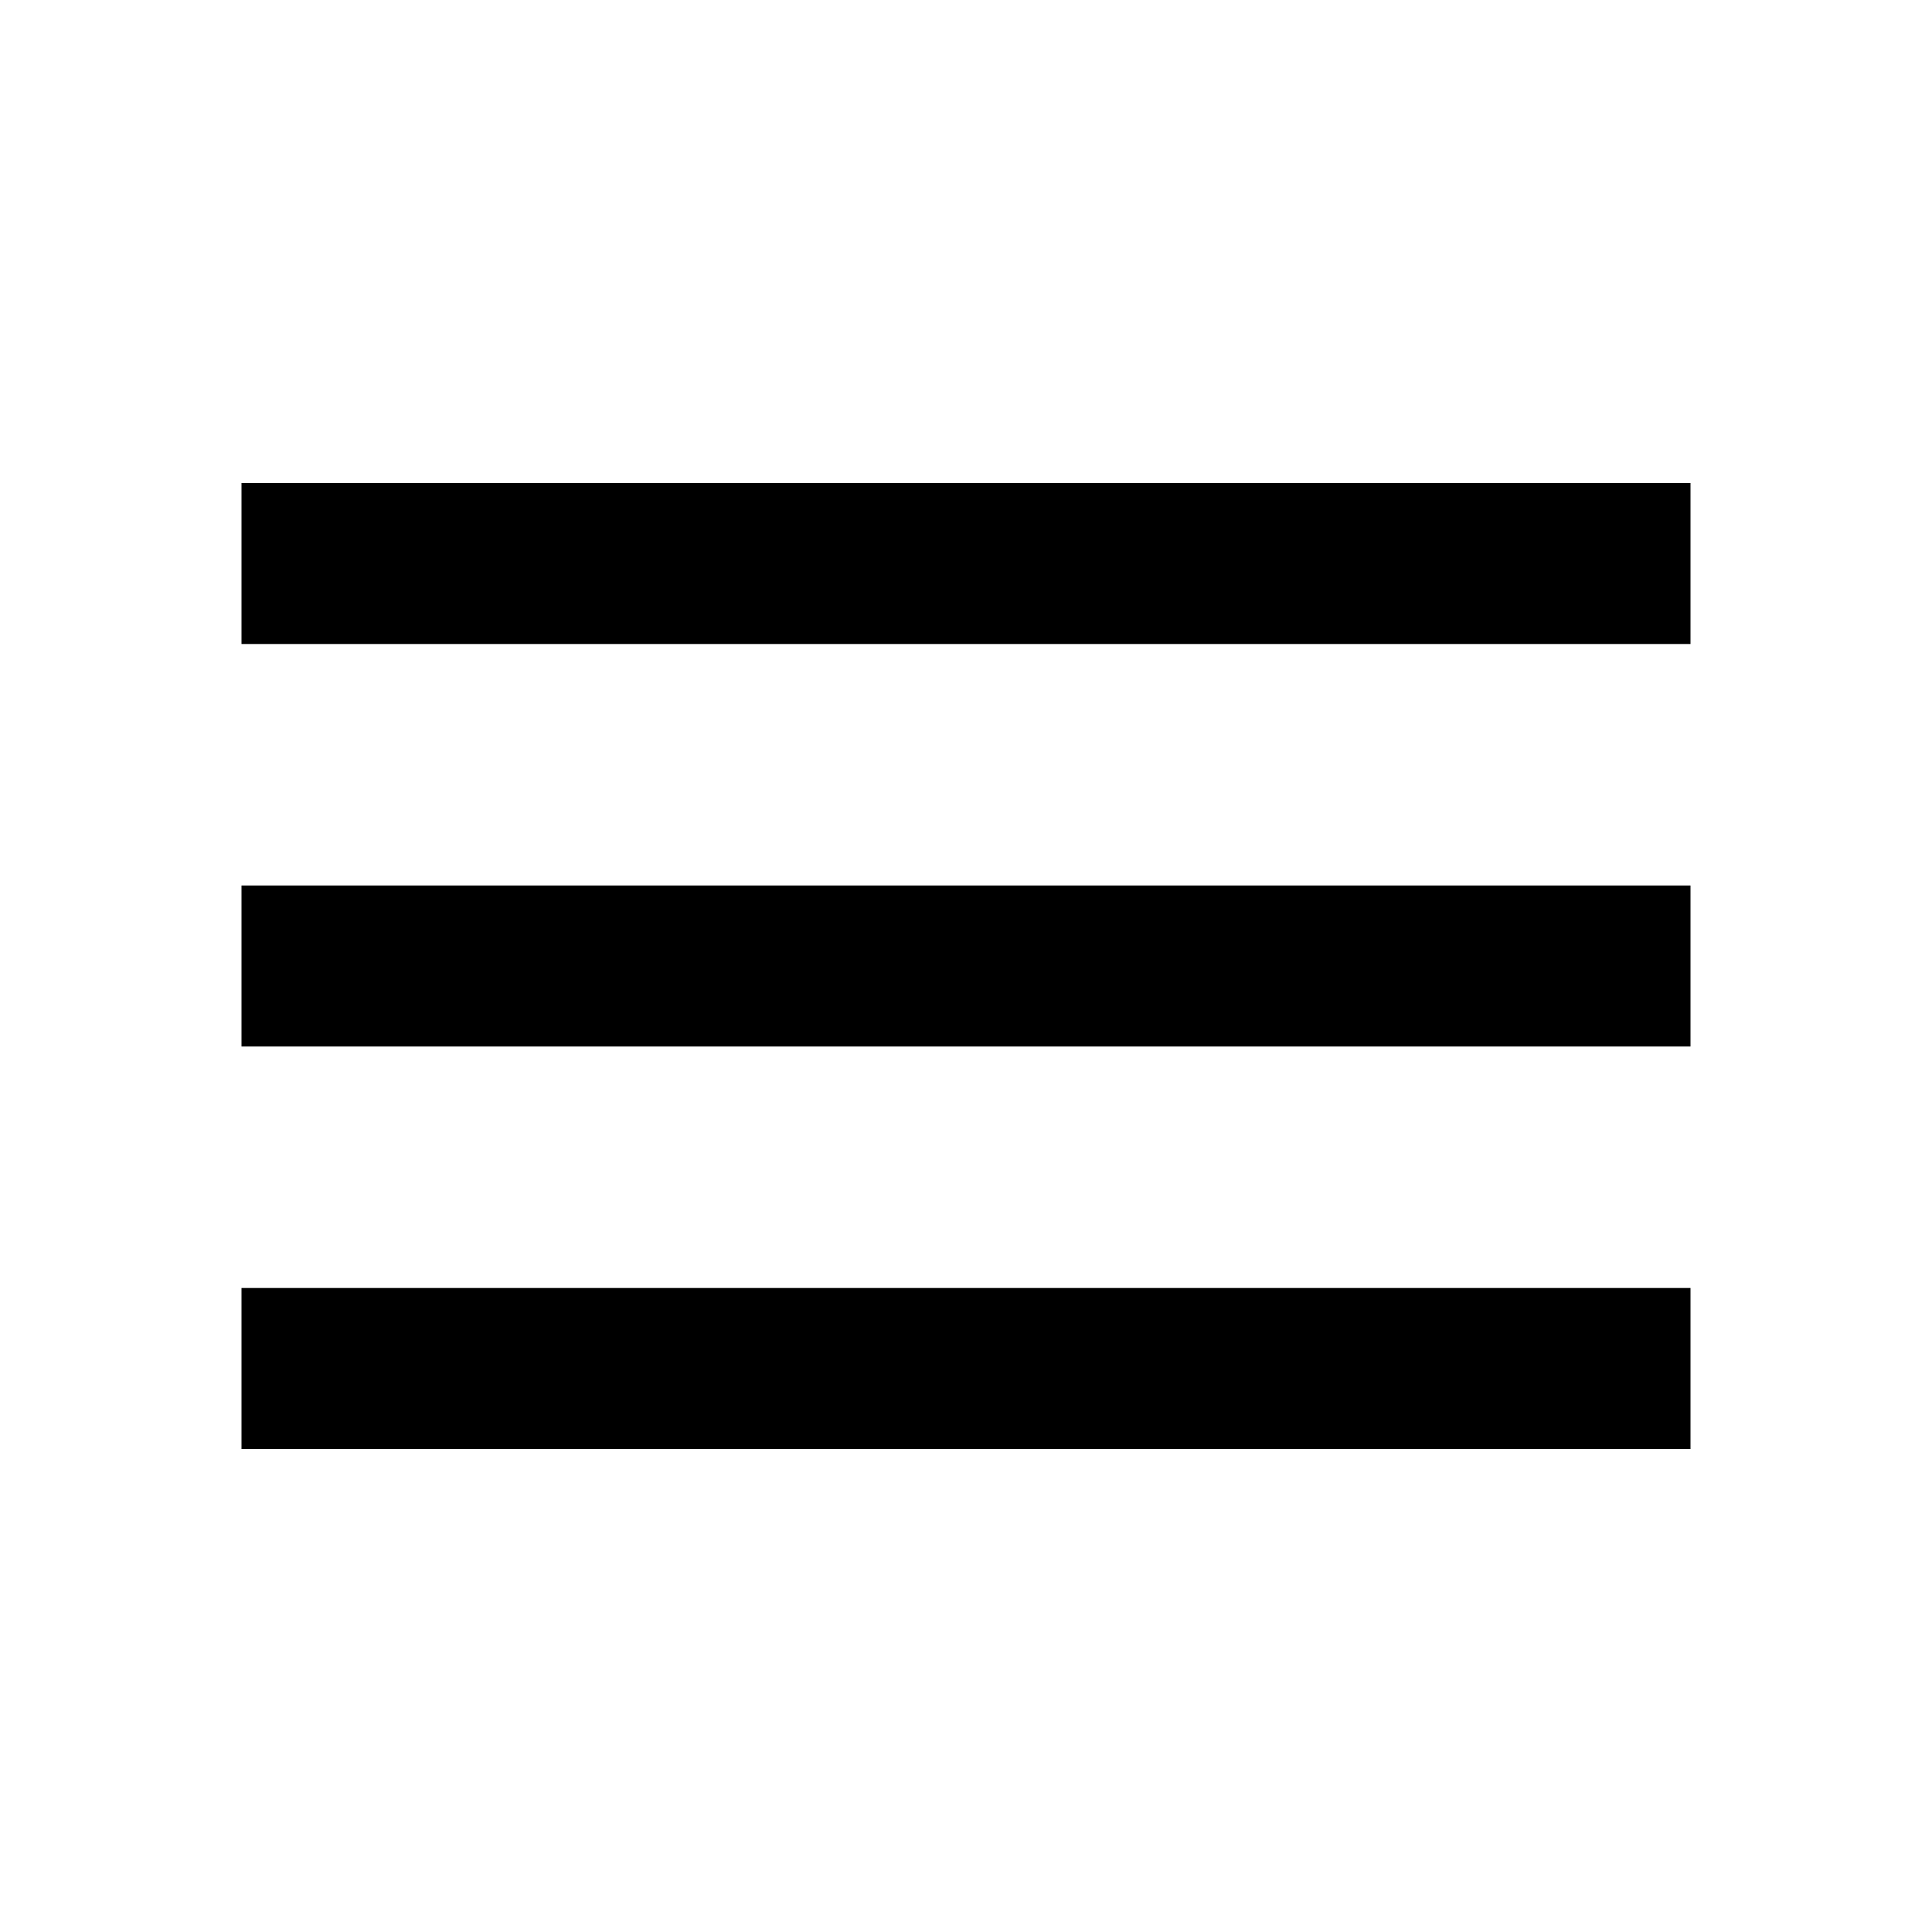
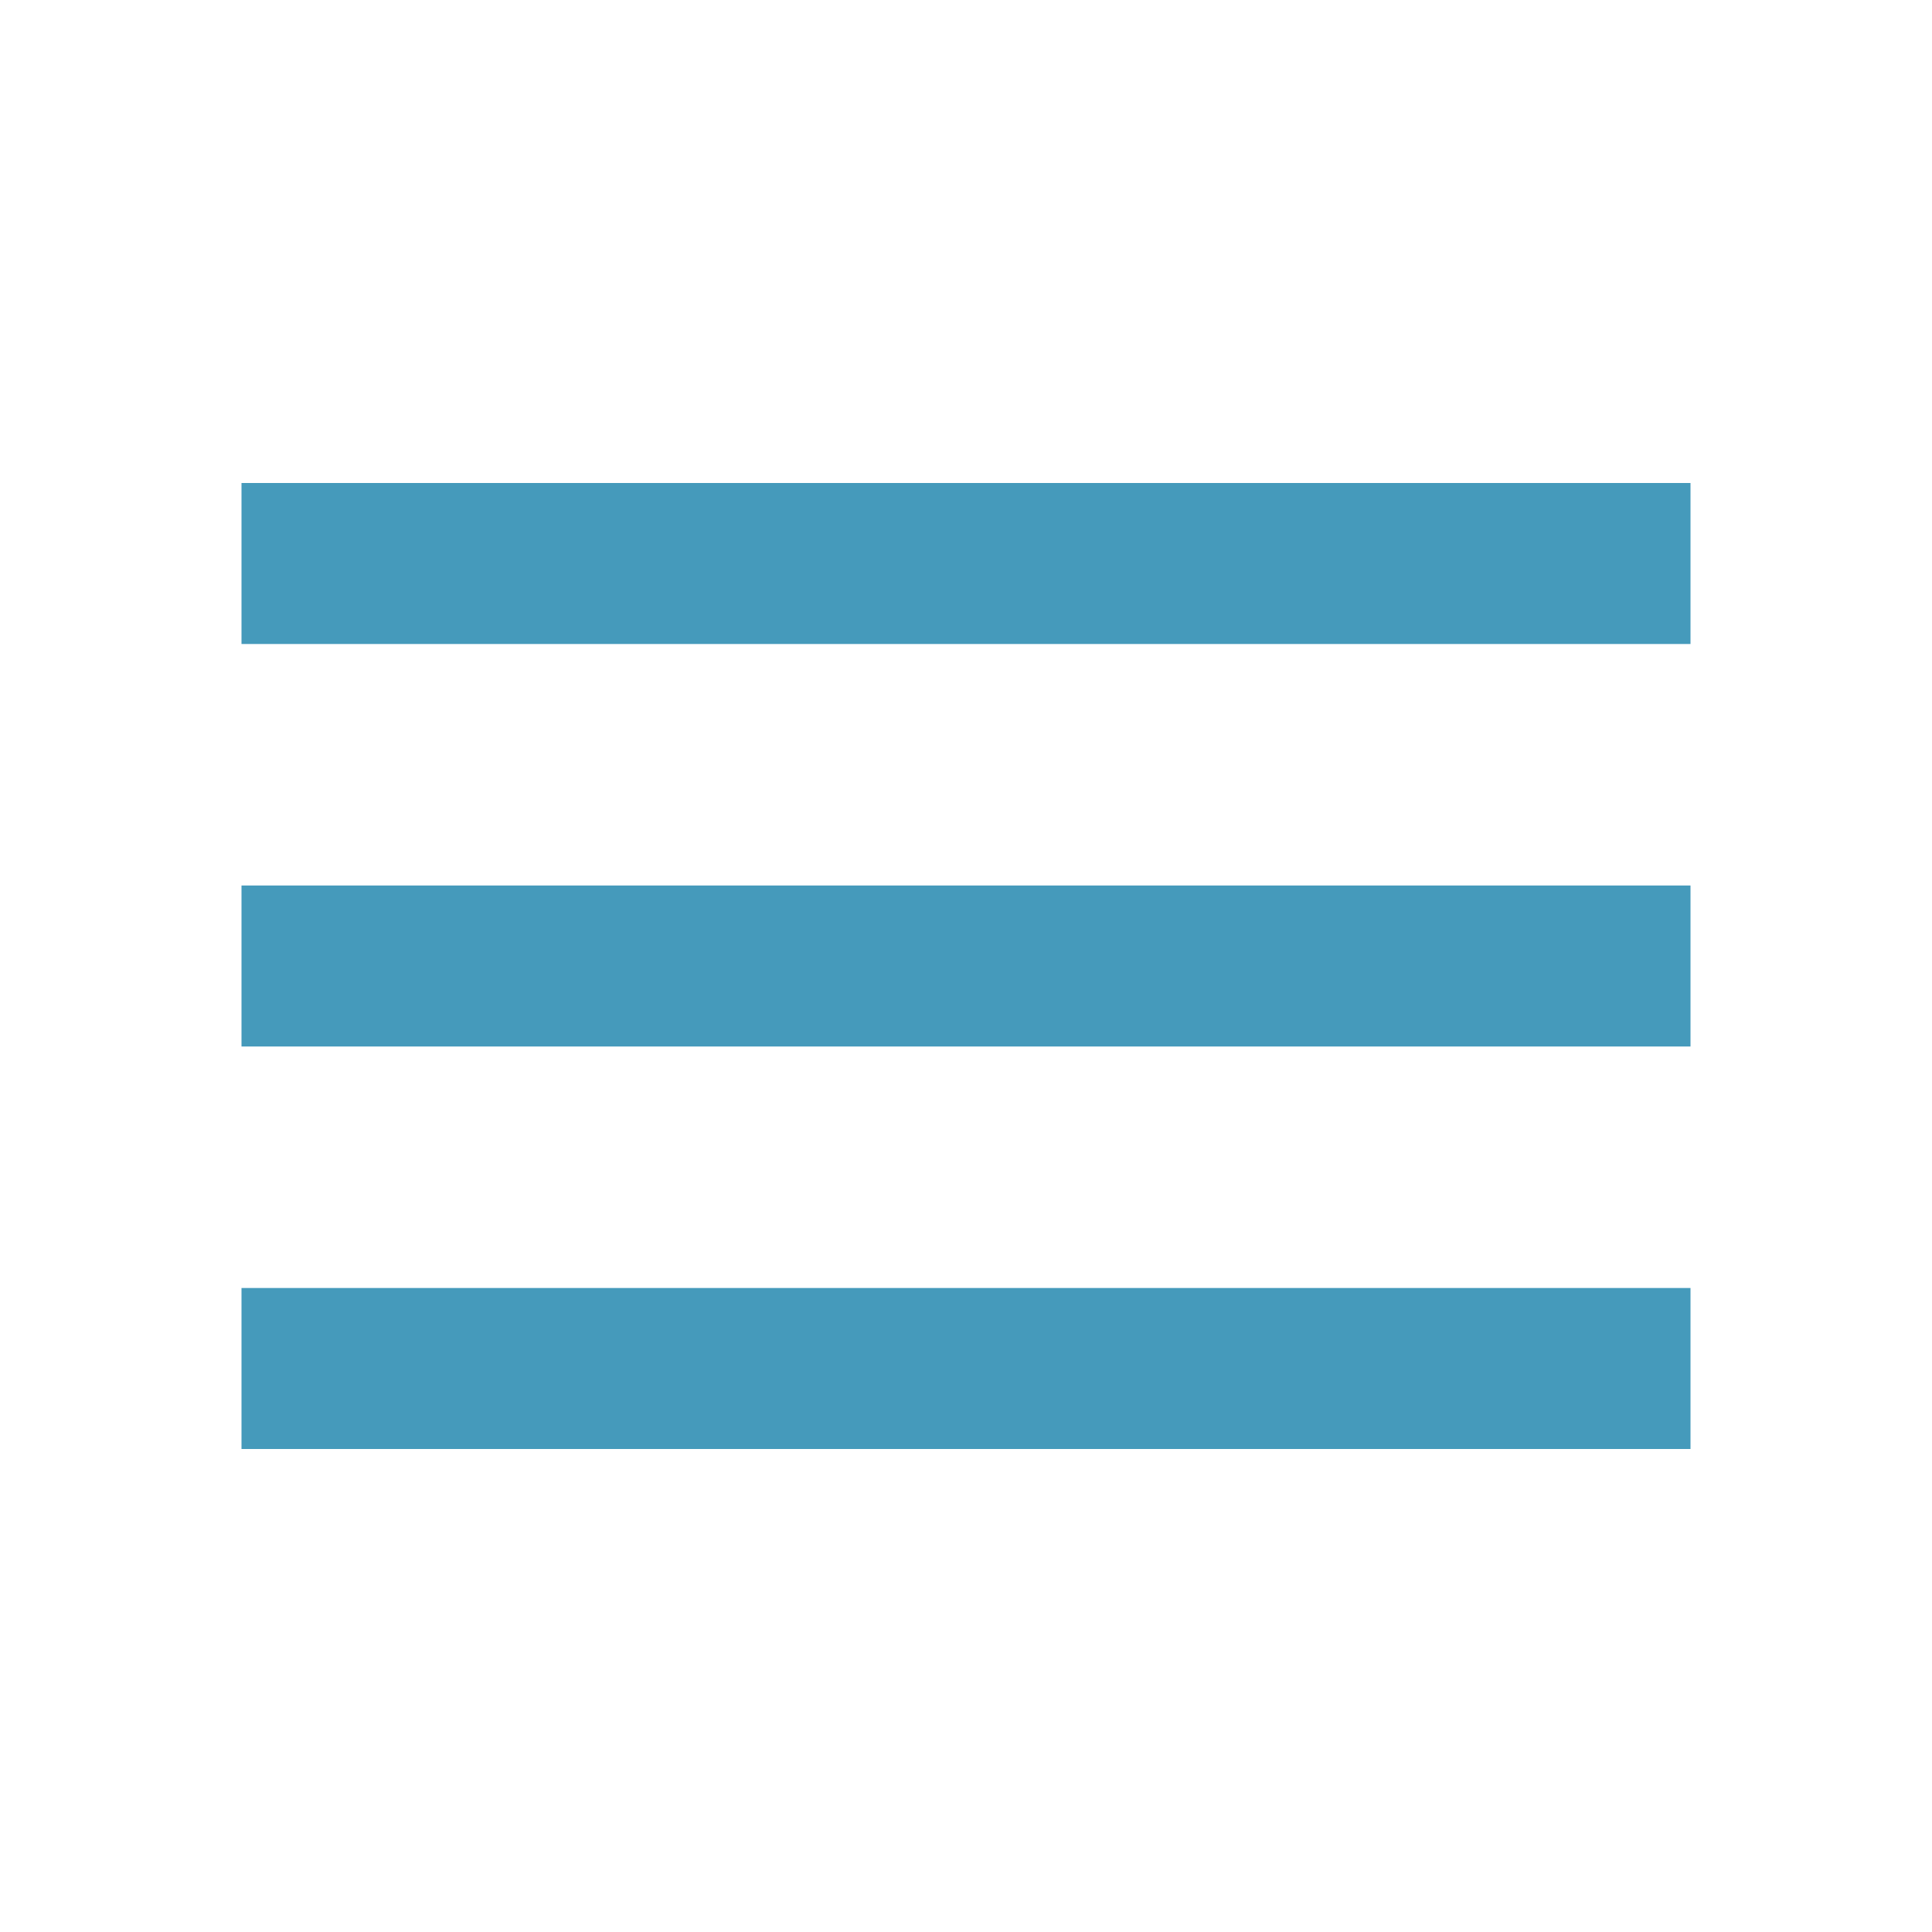
- <svg xmlns="http://www.w3.org/2000/svg" fill="#000000" height="24" viewBox="0 0 24 24" width="24">
-   <path d="M0 0h24v24H0z" fill="none" />
-   <path d="M3 18h18v-2H3v2zm0-5h18v-2H3v2zm0-7v2h18V6H3z" />
+ <svg xmlns="http://www.w3.org/2000/svg" version="1.1" id="Layer_1" x="0px" y="0px" viewBox="0 0 24 24" style="enable-background:new 0 0 24 24;" xml:space="preserve">
+   <style type="text/css">
+ 	.st0{fill:none;}
+ 	.st1{fill:#459ABB;}
+ </style>
+   <path class="st0" d="M0,0h24v24H0V0z" />
+   <path class="st1" d="M3,18h18v-2H3V18z M3,13h18v-2H3V13z M3,6v2h18V6H3z" />
</svg>
